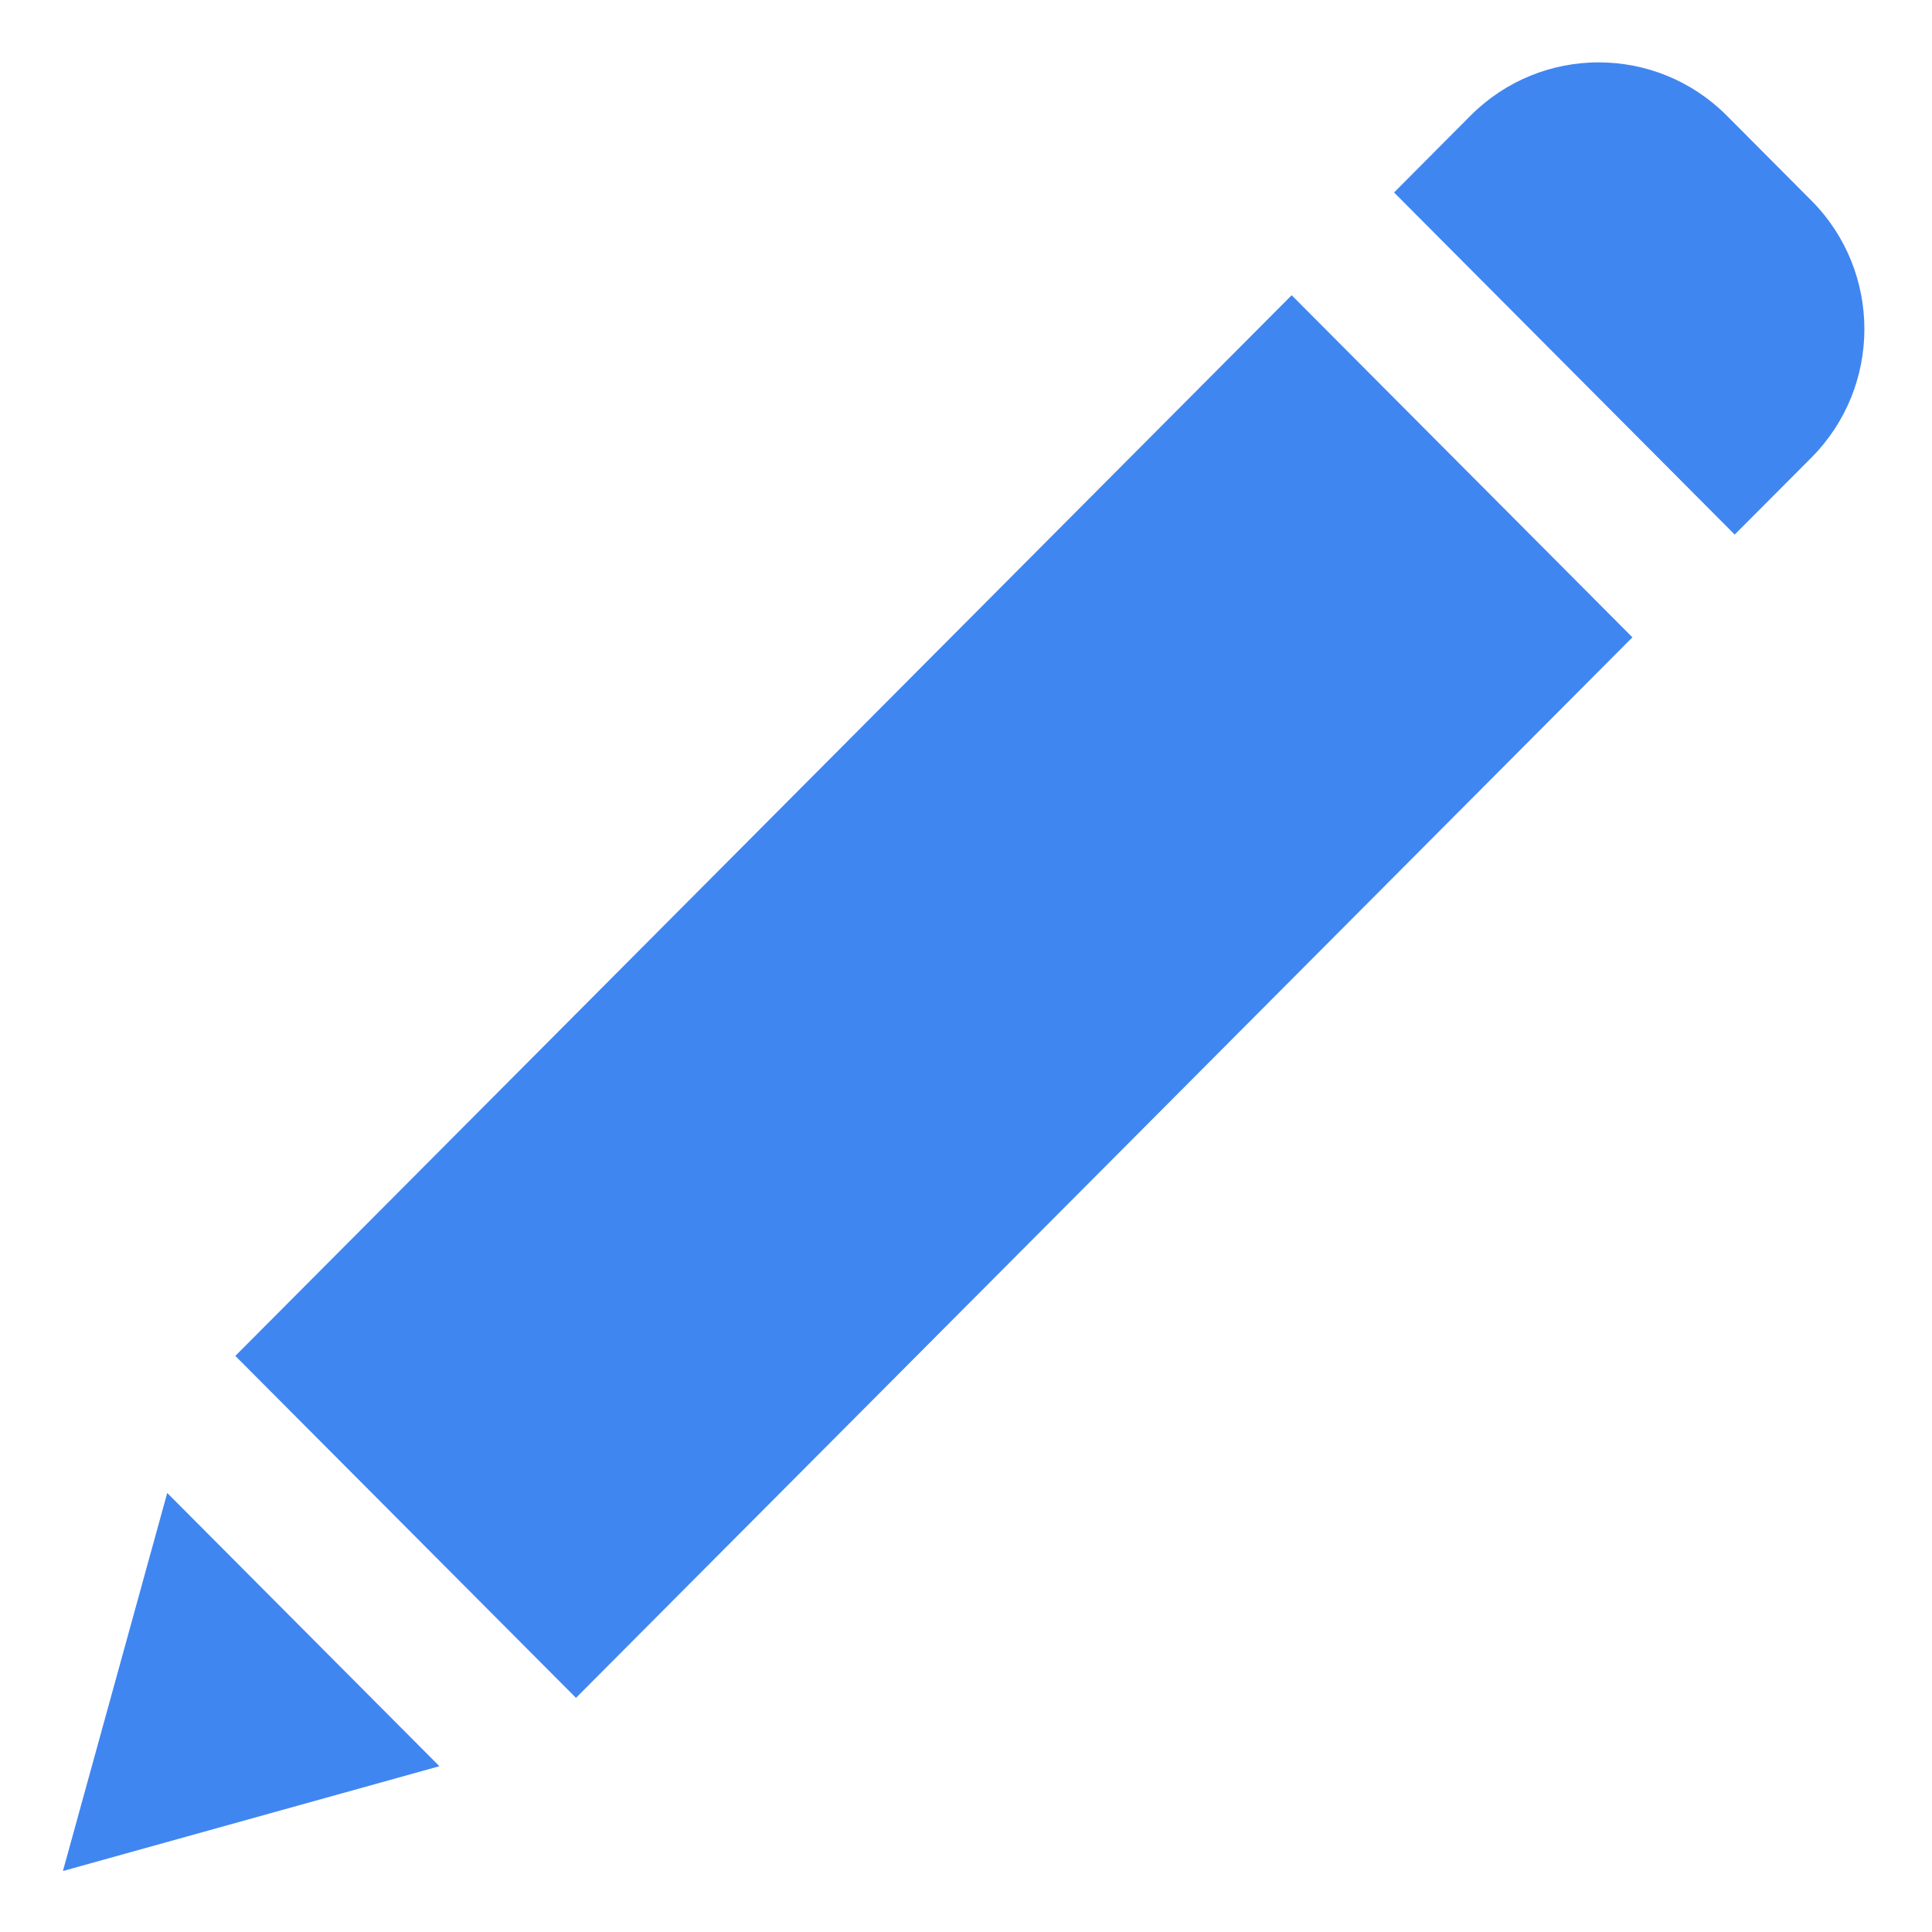
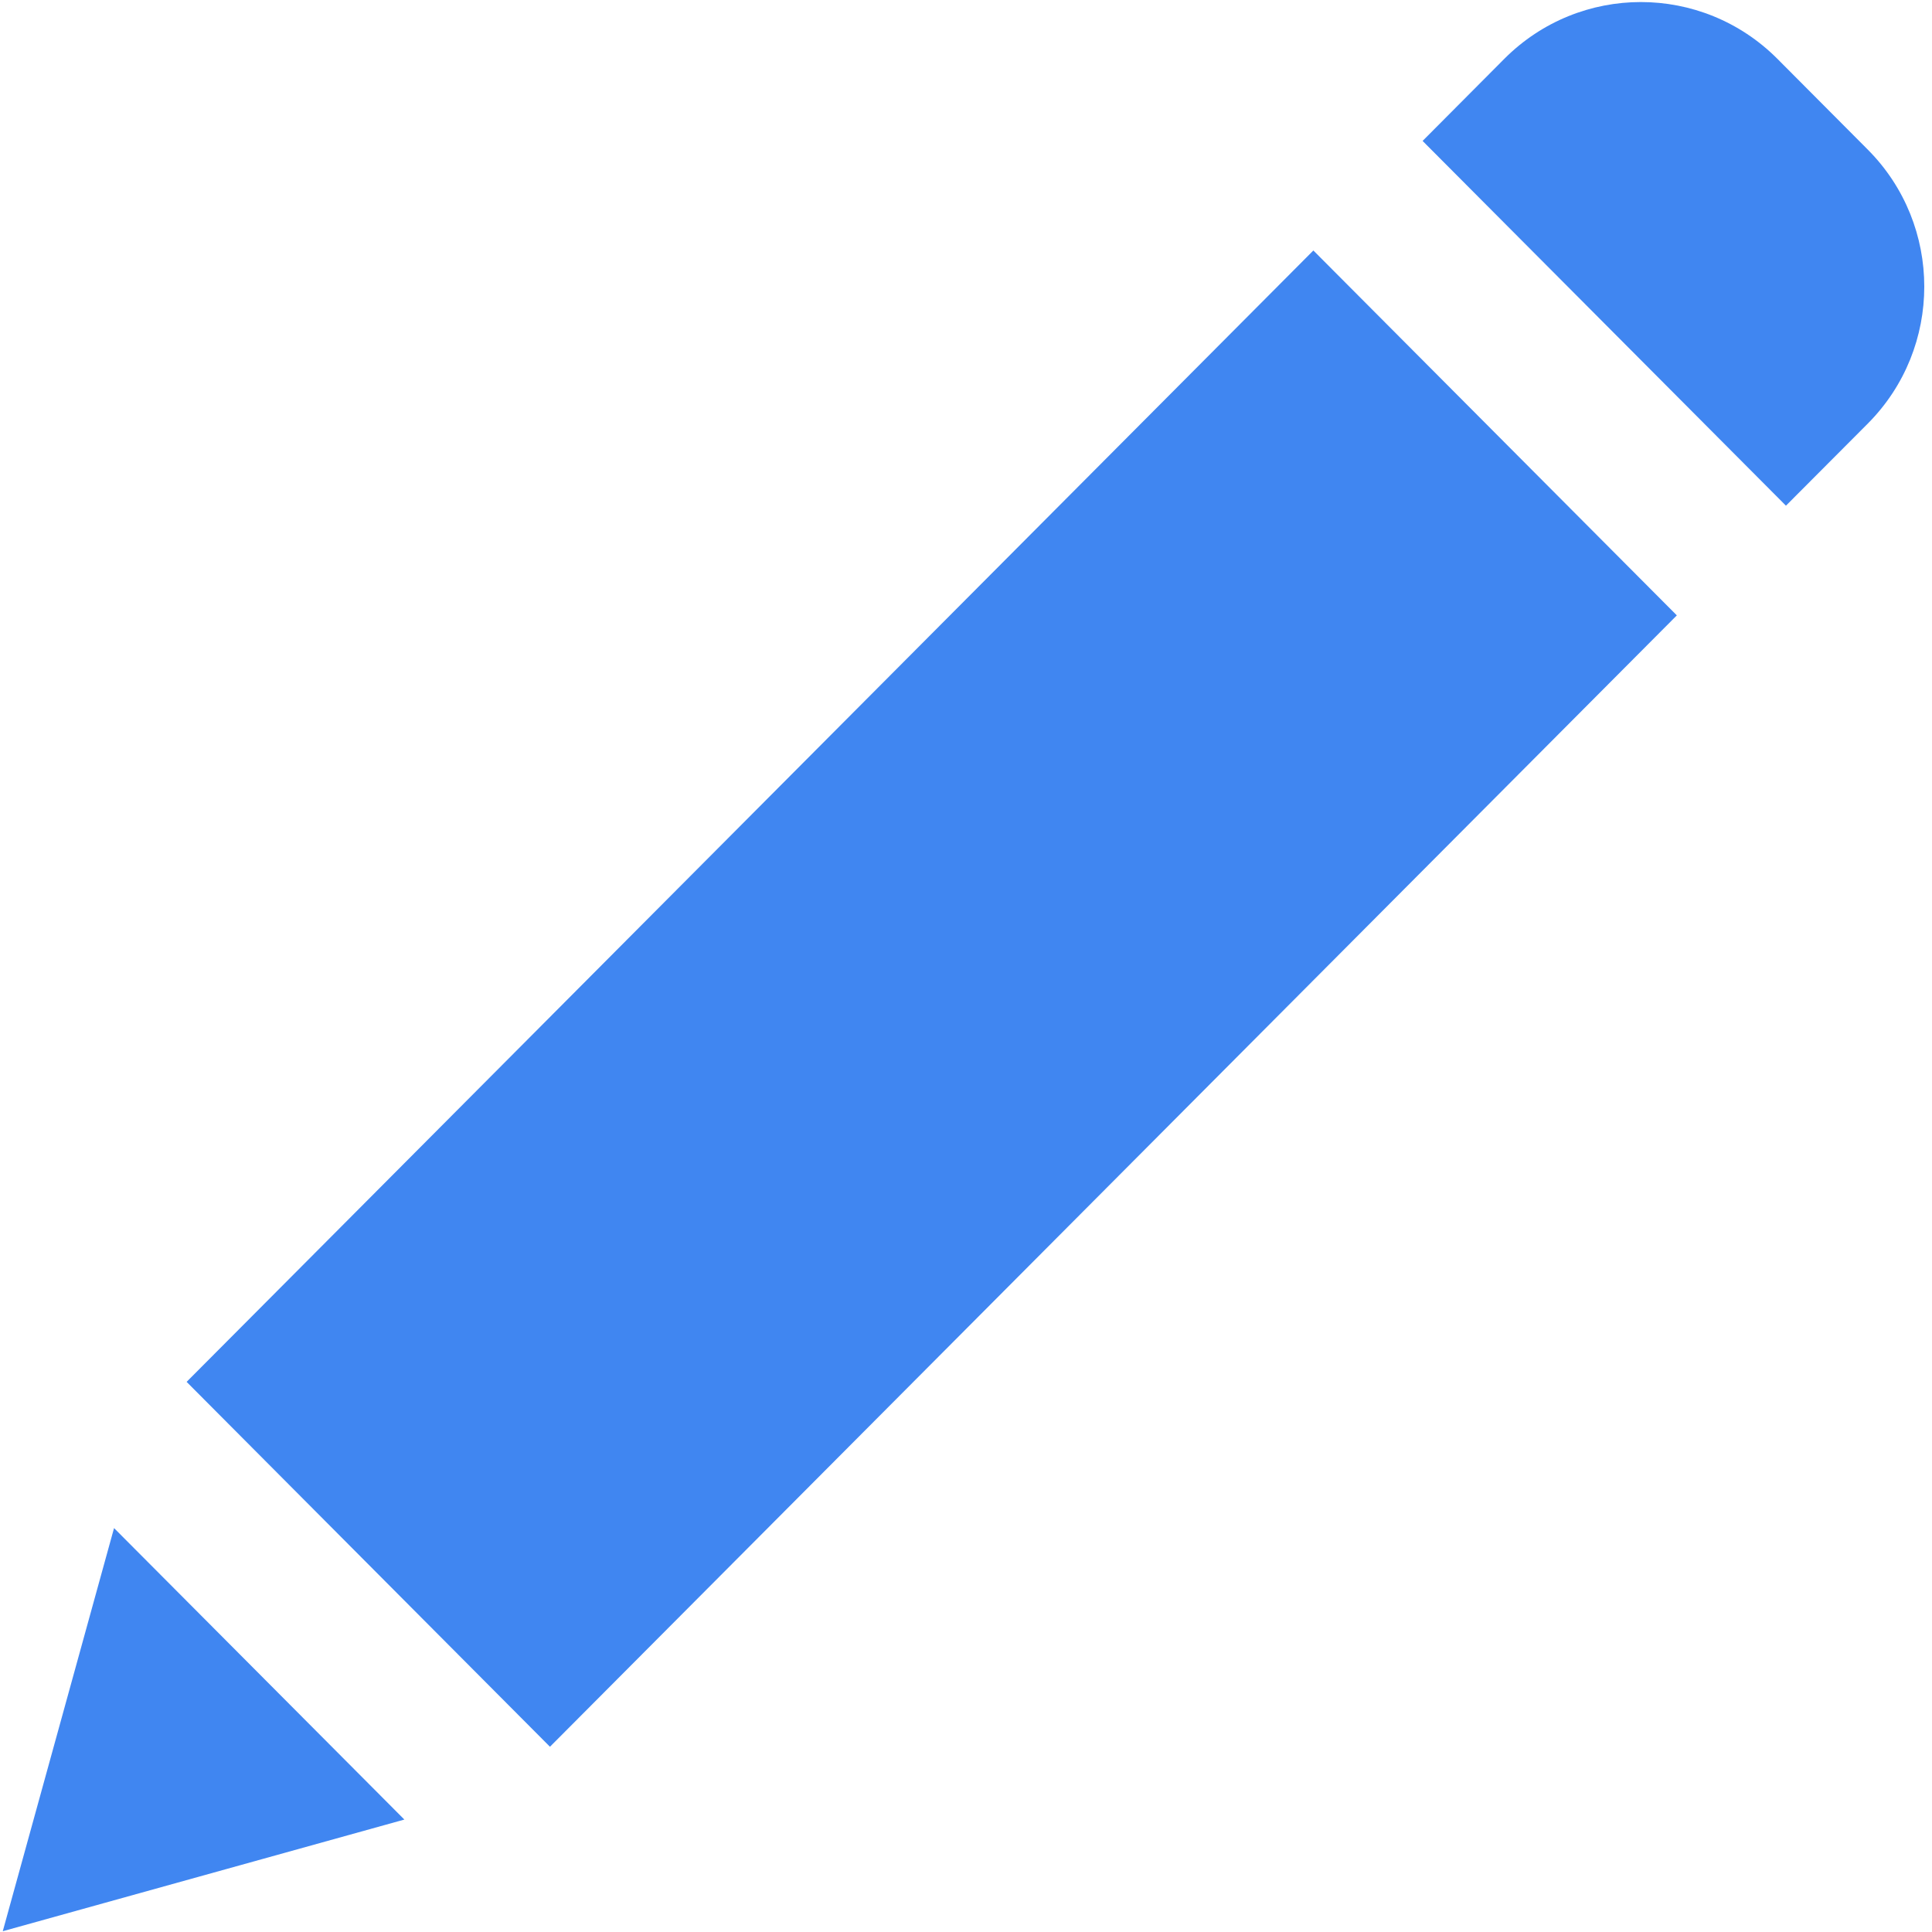
- <svg xmlns="http://www.w3.org/2000/svg" width="16px" height="16px" viewBox="0 0 16 16" version="1.1">
-   <g id="Page-1" stroke="none" stroke-width="1" fill="none" fill-rule="evenodd">
-     <g id="7.1-Мои-файлы-(вид-блоки)" transform="translate(-691, -448)" fill="#4086F1" fill-rule="nonzero">
-       <g id="Group-18" transform="translate(675, 279)">
-         <g id="edit" transform="translate(16.5, 169.5)">
-           <polygon id="Path" points="1.449 10.729 10.197 1.945 13.019 4.778 4.27 13.561" />
-           <polygon id="Path" points="0.021 14.995 3.139 14.127 0.885 11.864" />
-           <path d="M13.799,0.456 C13.213,-0.13 12.266,-0.13 11.68,0.456 L11.045,1.094 L13.866,3.927 L14.502,3.289 C15.086,2.701 15.086,1.749 14.502,1.162 L13.799,0.456 Z" id="Path" />
-         </g>
-       </g>
-     </g>
+ <svg xmlns="http://www.w3.org/2000/svg" width="15px" height="15px" viewBox="0 0 15 15" version="1.1">
+   <g id="edit">
+     <path d="M0 8.784L8.748 0L11.57 2.833L2.821 11.617L0 8.784Z" transform="translate(1.448896 1.944751)" id="Path" fill="#4086F1" stroke="none" />
+     <path d="M0 3.13L3.118 2.263L0.864 0L0 3.13Z" transform="translate(0.02144407 11.86401)" id="Path" fill="#4086F1" stroke="none" />
+     <path d="M2.754 0.44C2.168 -0.147 1.221 -0.147 0.635 0.44L0 1.078L2.821 3.91L3.457 3.272C4.041 2.685 4.041 1.733 3.457 1.146L2.754 0.44Z" transform="translate(11.04505 0.01615533)" id="Path" fill="#4086F1" stroke="none" />
  </g>
</svg>
